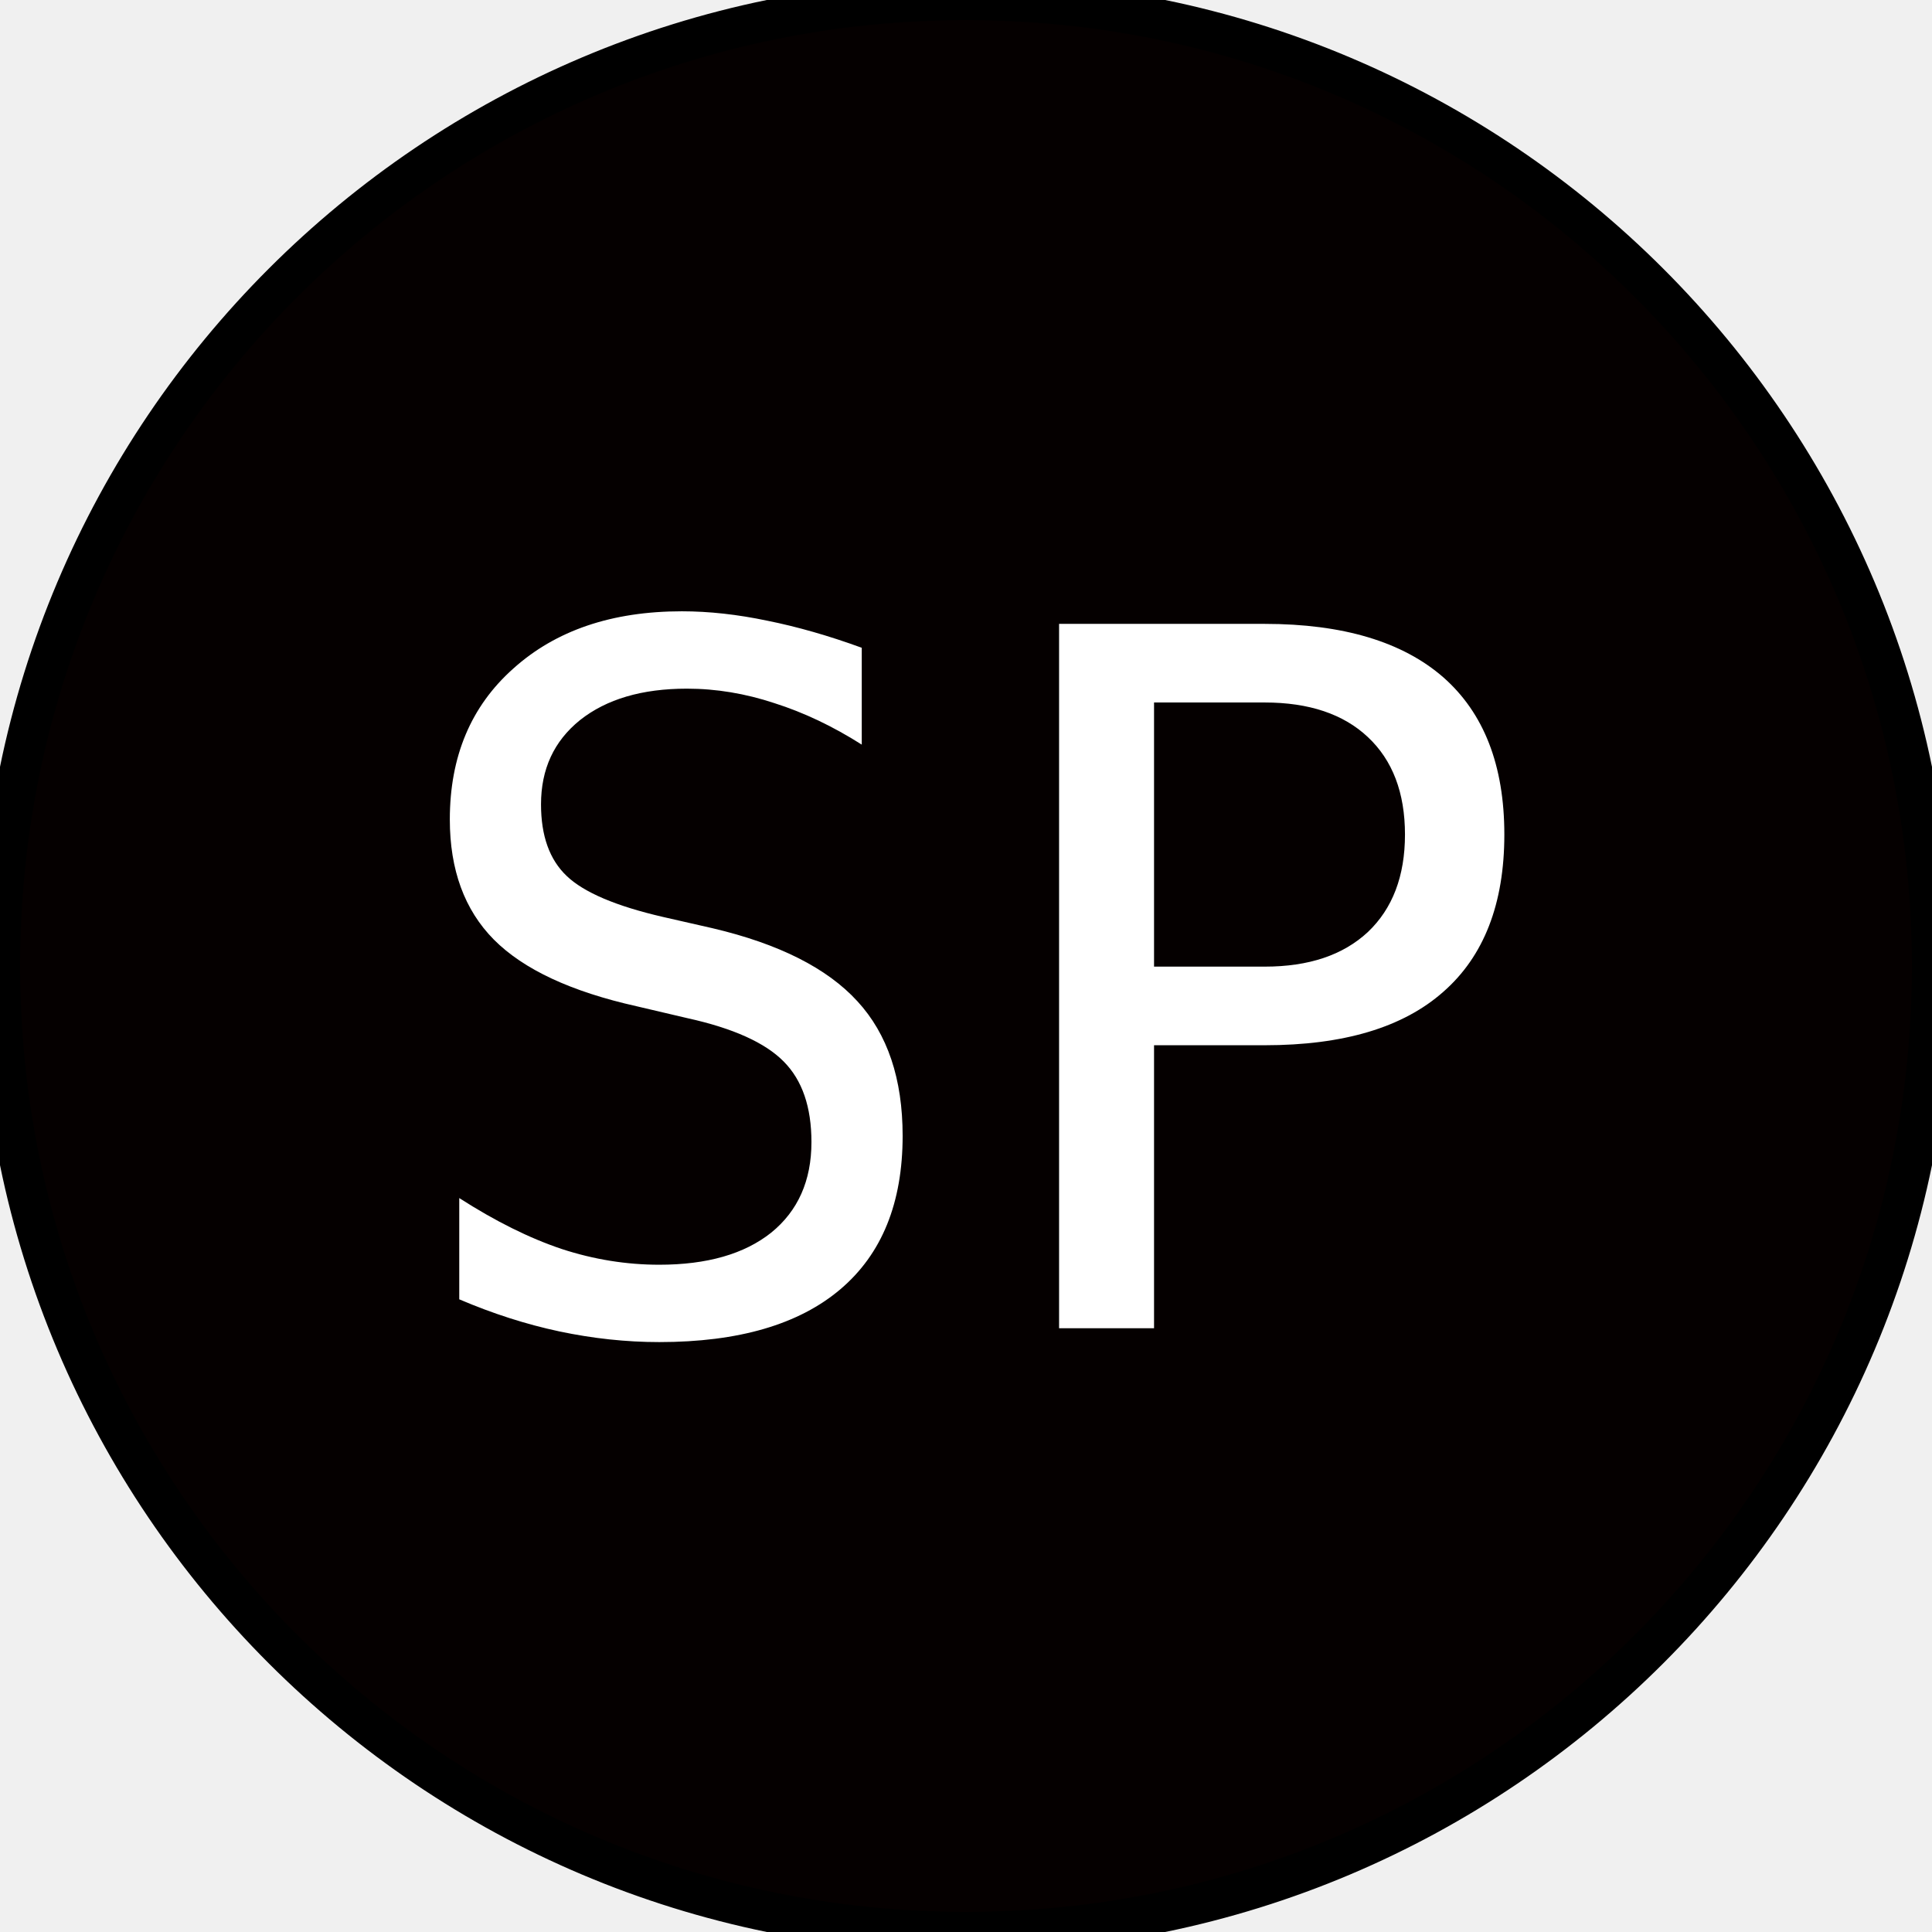
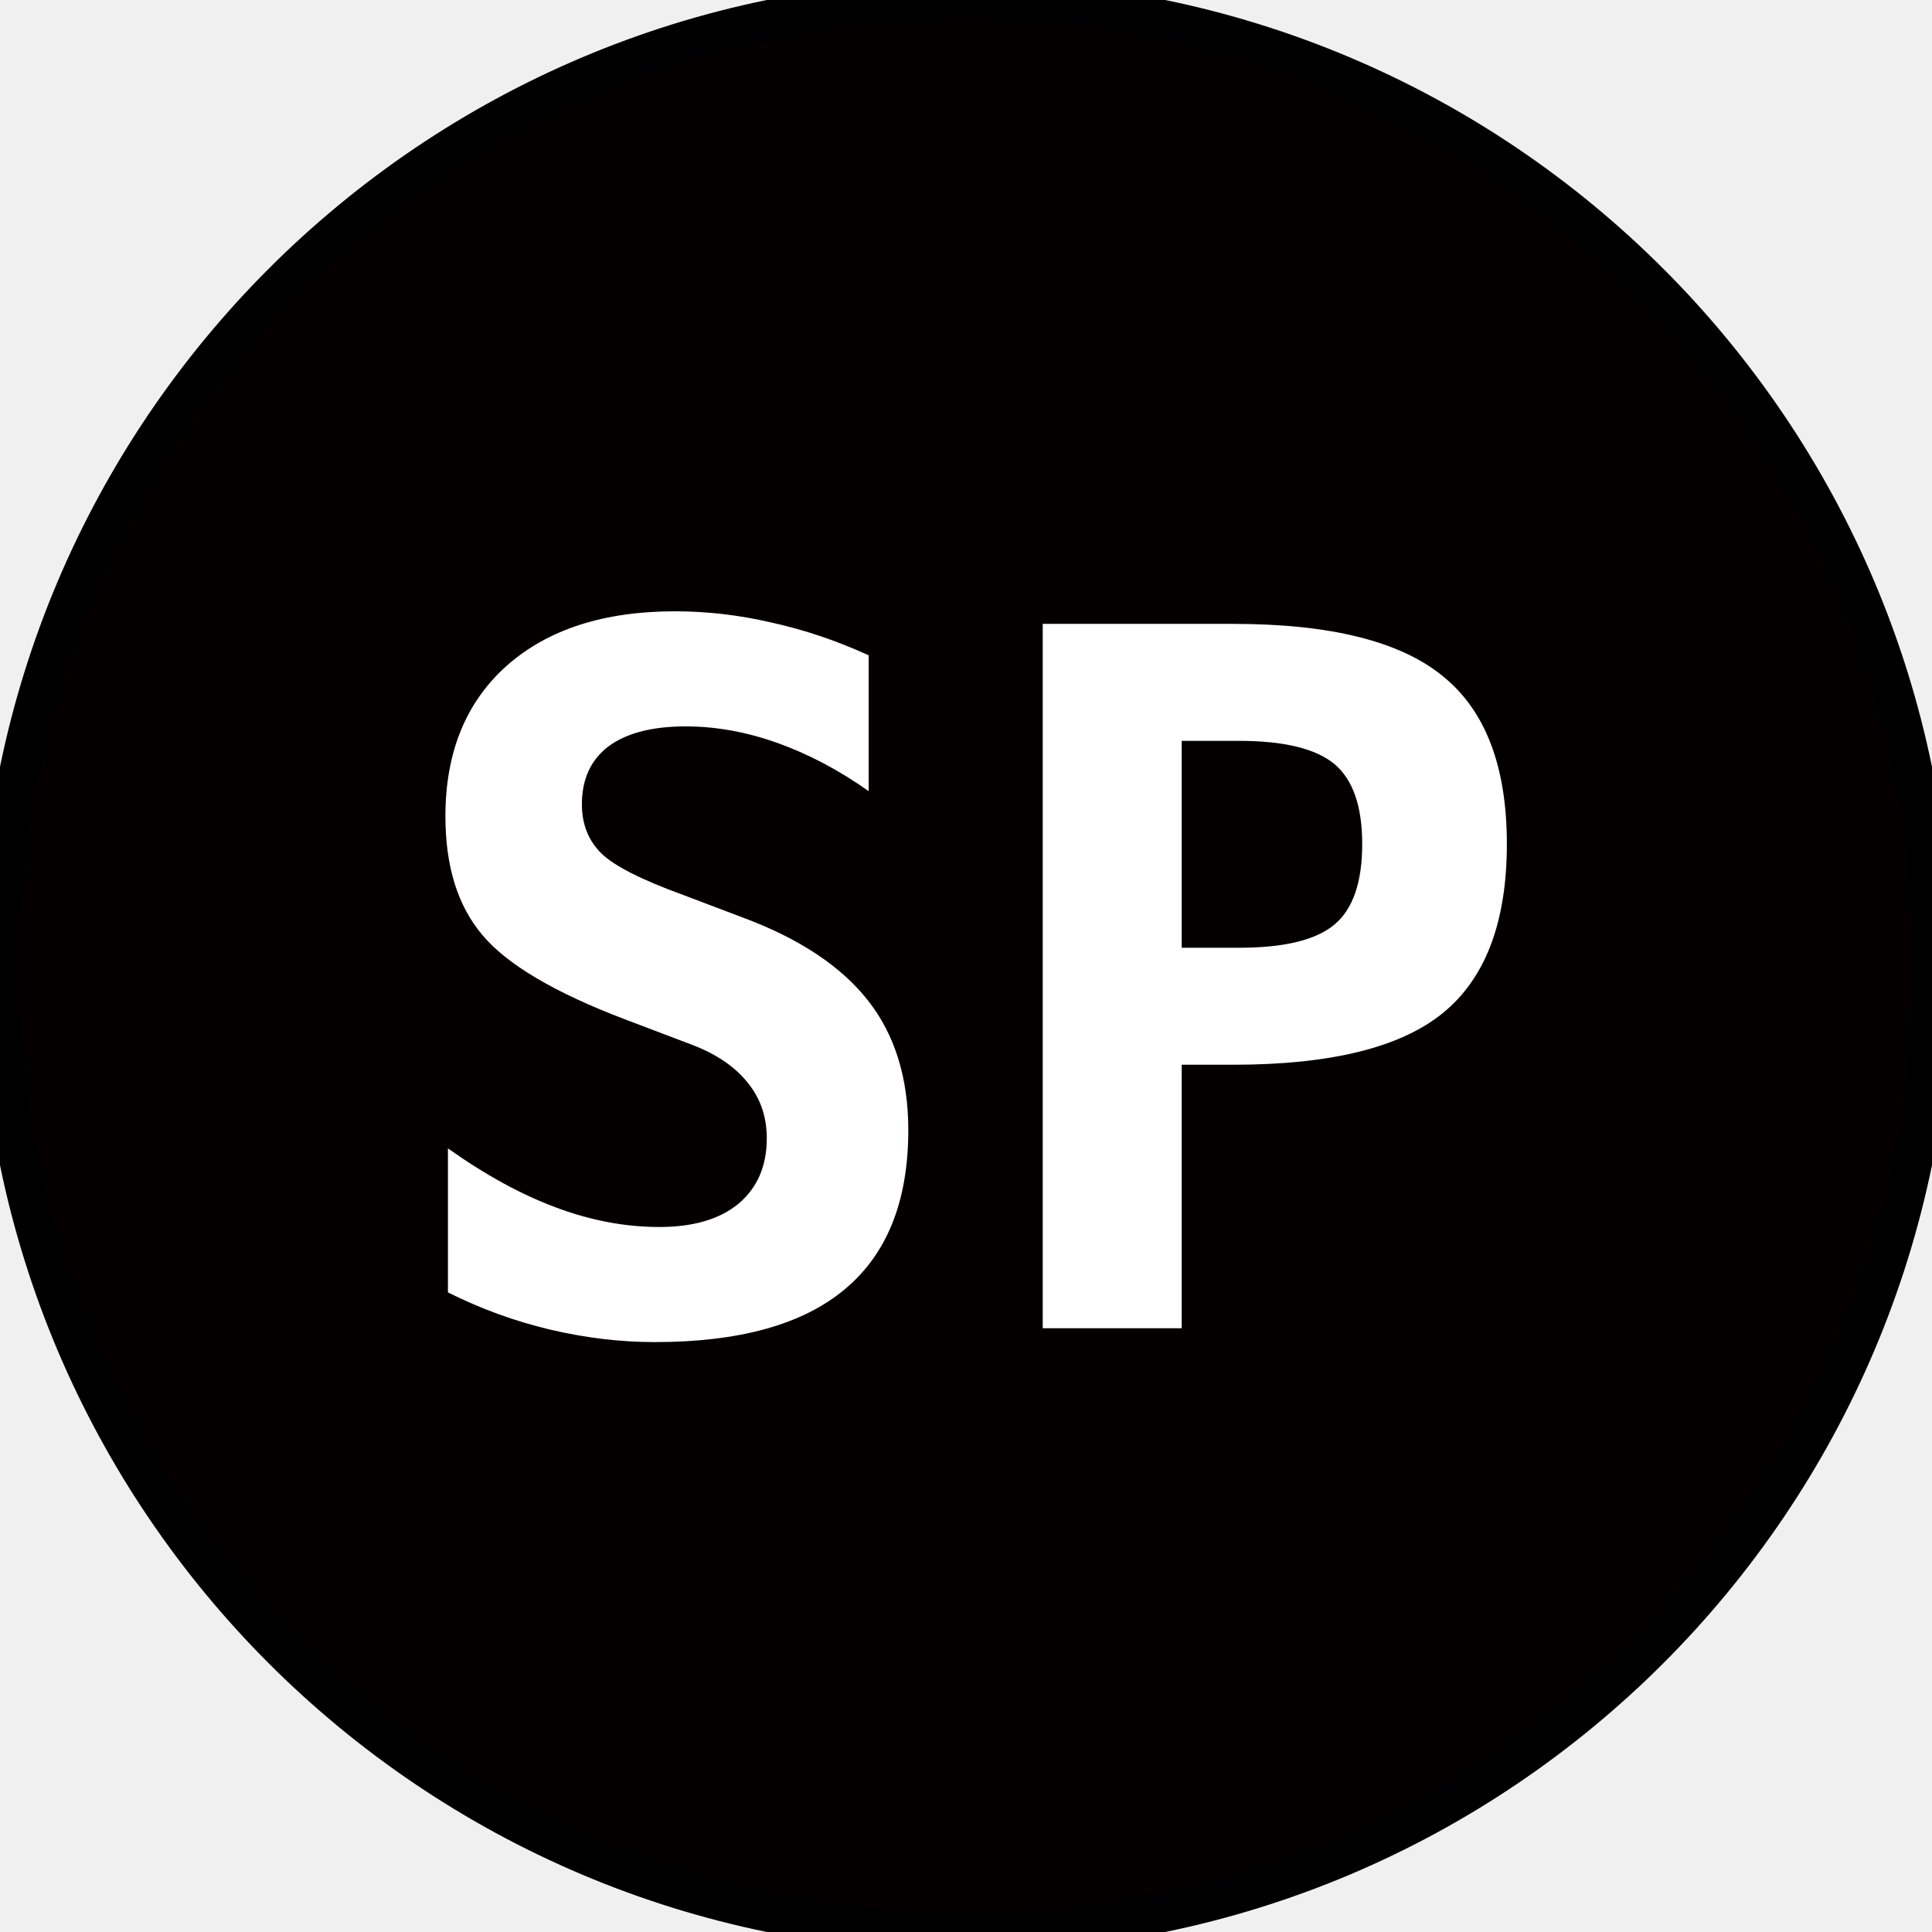
<svg xmlns="http://www.w3.org/2000/svg" width="48" height="48" style="position: relative; top: 10px; margin: 0 10px;">
  <g>
    <circle id="" r="24" cy="24" cx="24" stroke-width="1" stroke="#000000" fill="#050000" />
-     <text xml:space="preserve" text-anchor="middle" font-size="24" font-weight="300" font-family="monospace" id="svg_2" y="33" x="24" stroke-linecap="null" stroke-linejoin="null" stroke-width="0" stroke="#000000" fill="#ffffff">SP</text>
+     <text xml:space="preserve" text-anchor="middle" font-size="24" font-weight="800" font-family="monospace" id="svg_2" y="33" x="24" stroke-linecap="null" stroke-linejoin="null" stroke-width="0" stroke="#000000" fill="#ffffff">SP</text>
  </g>
</svg>
